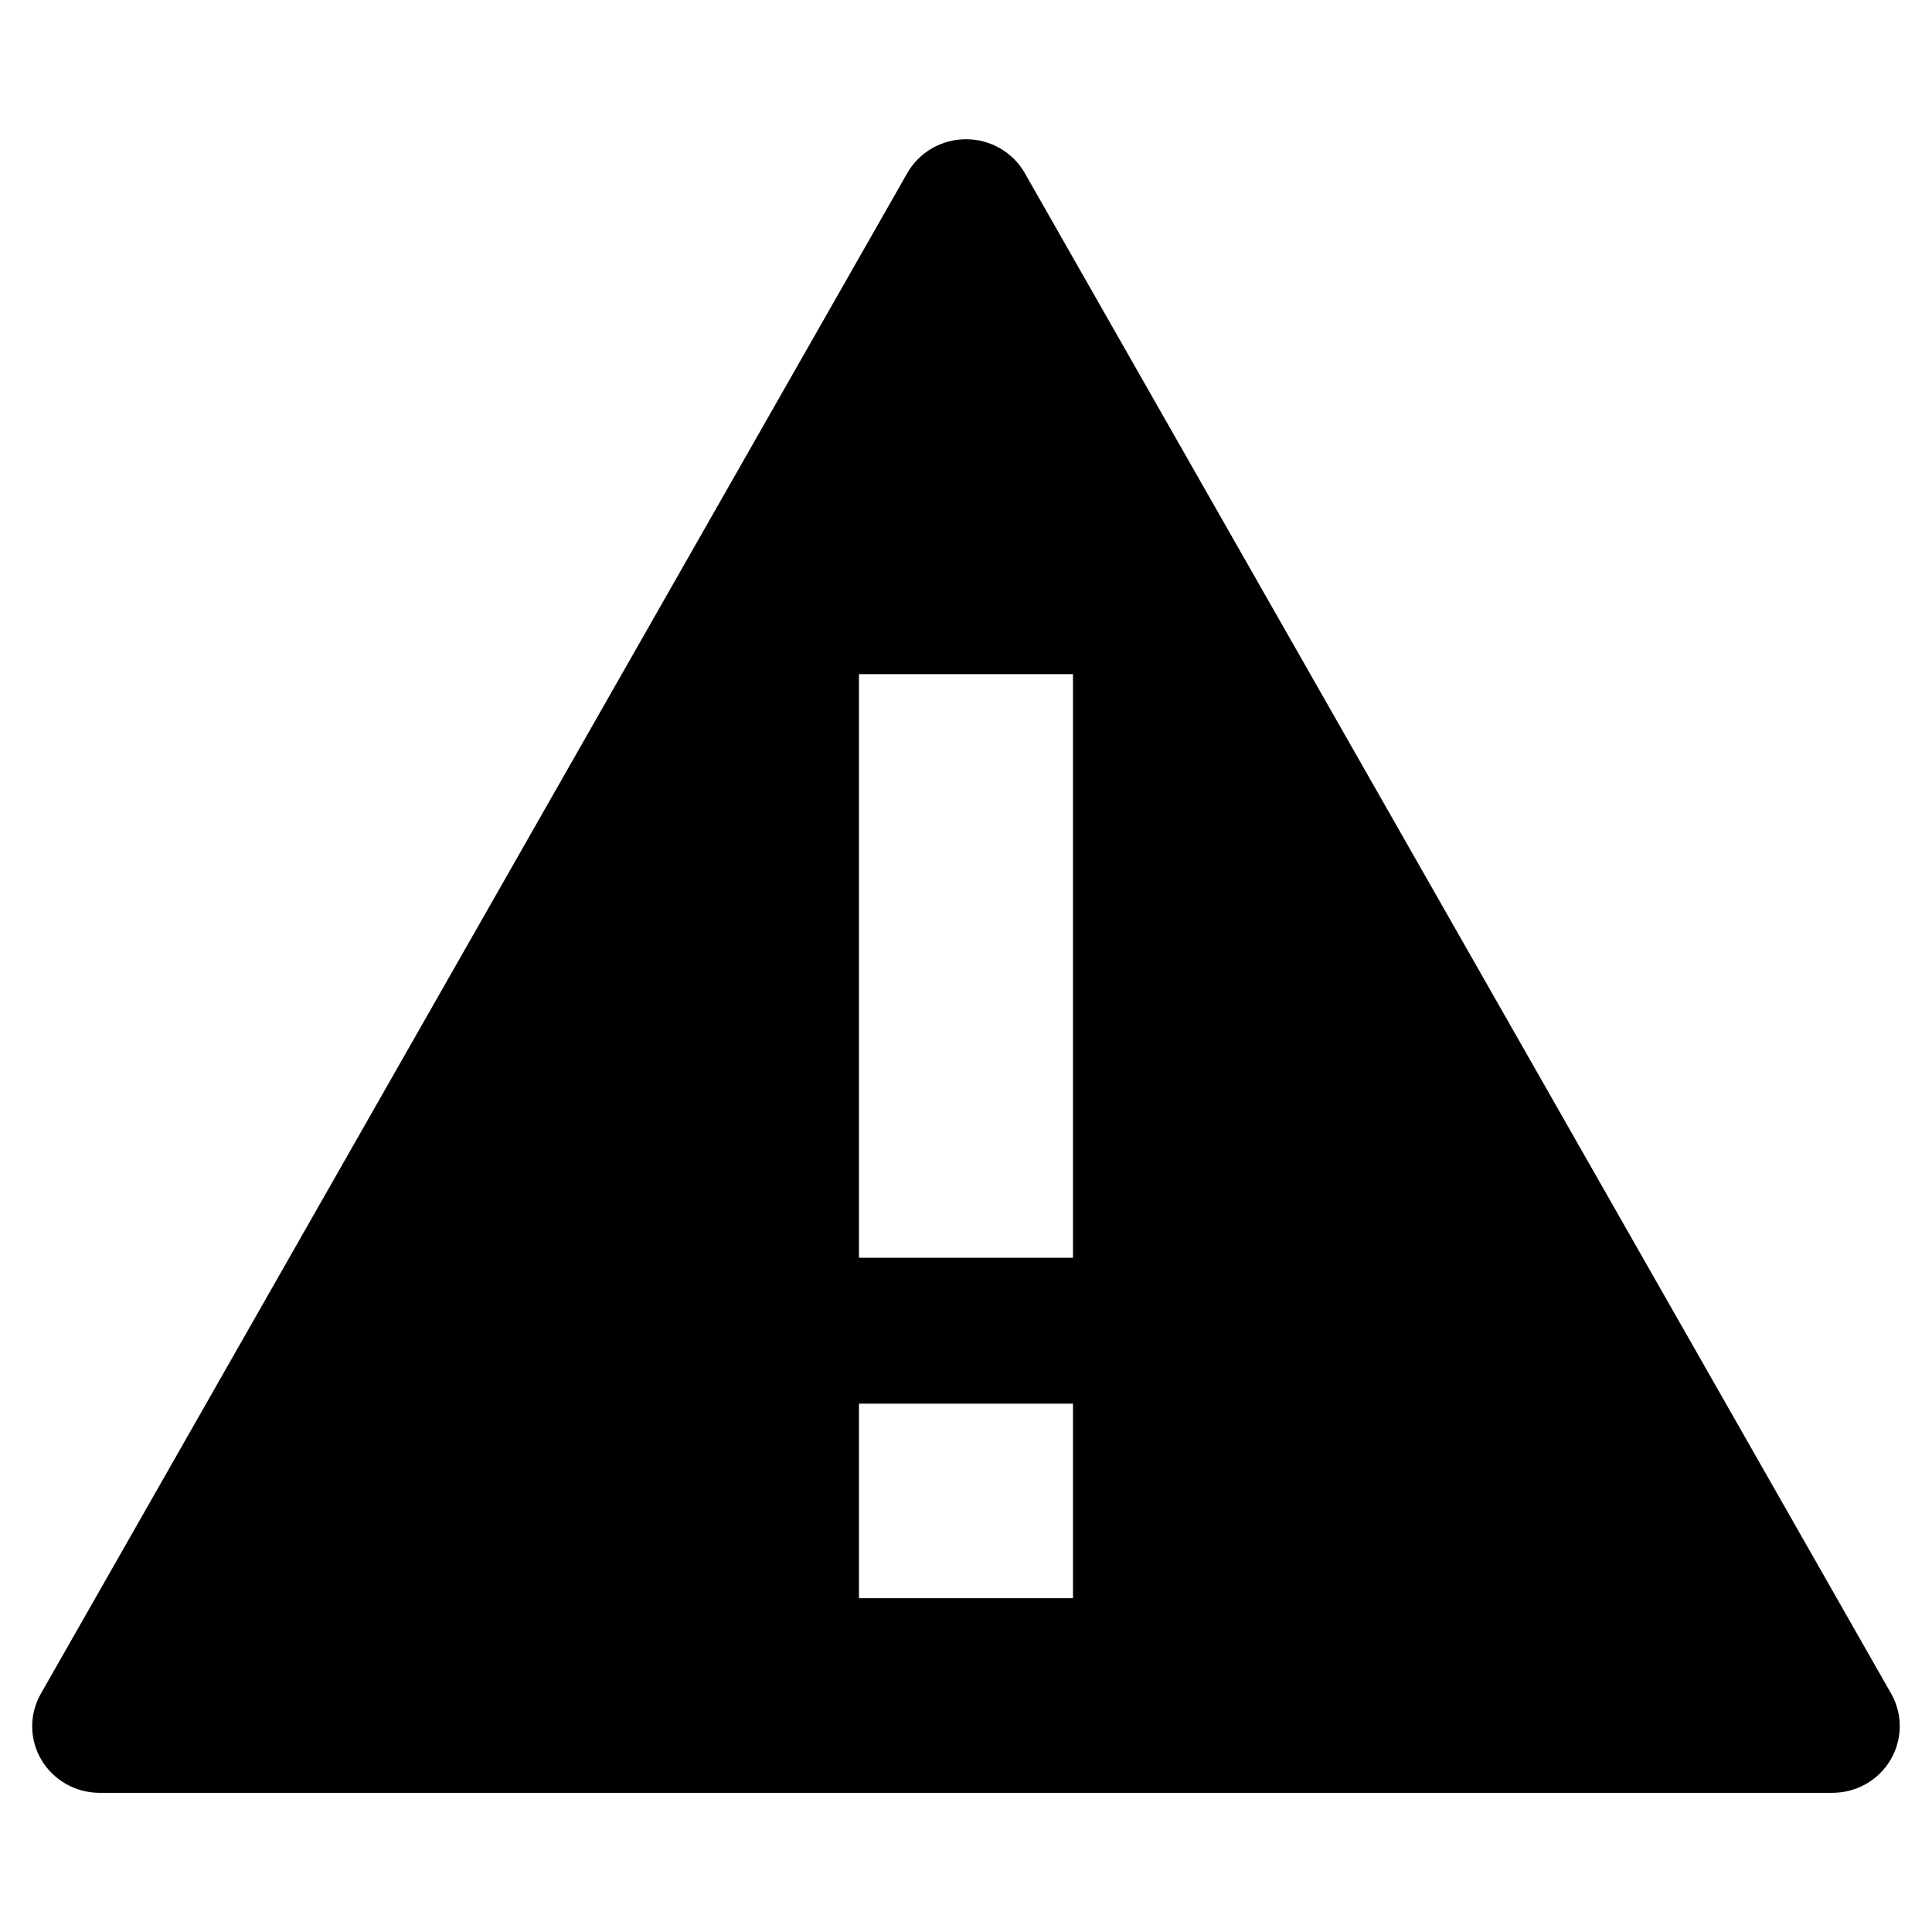
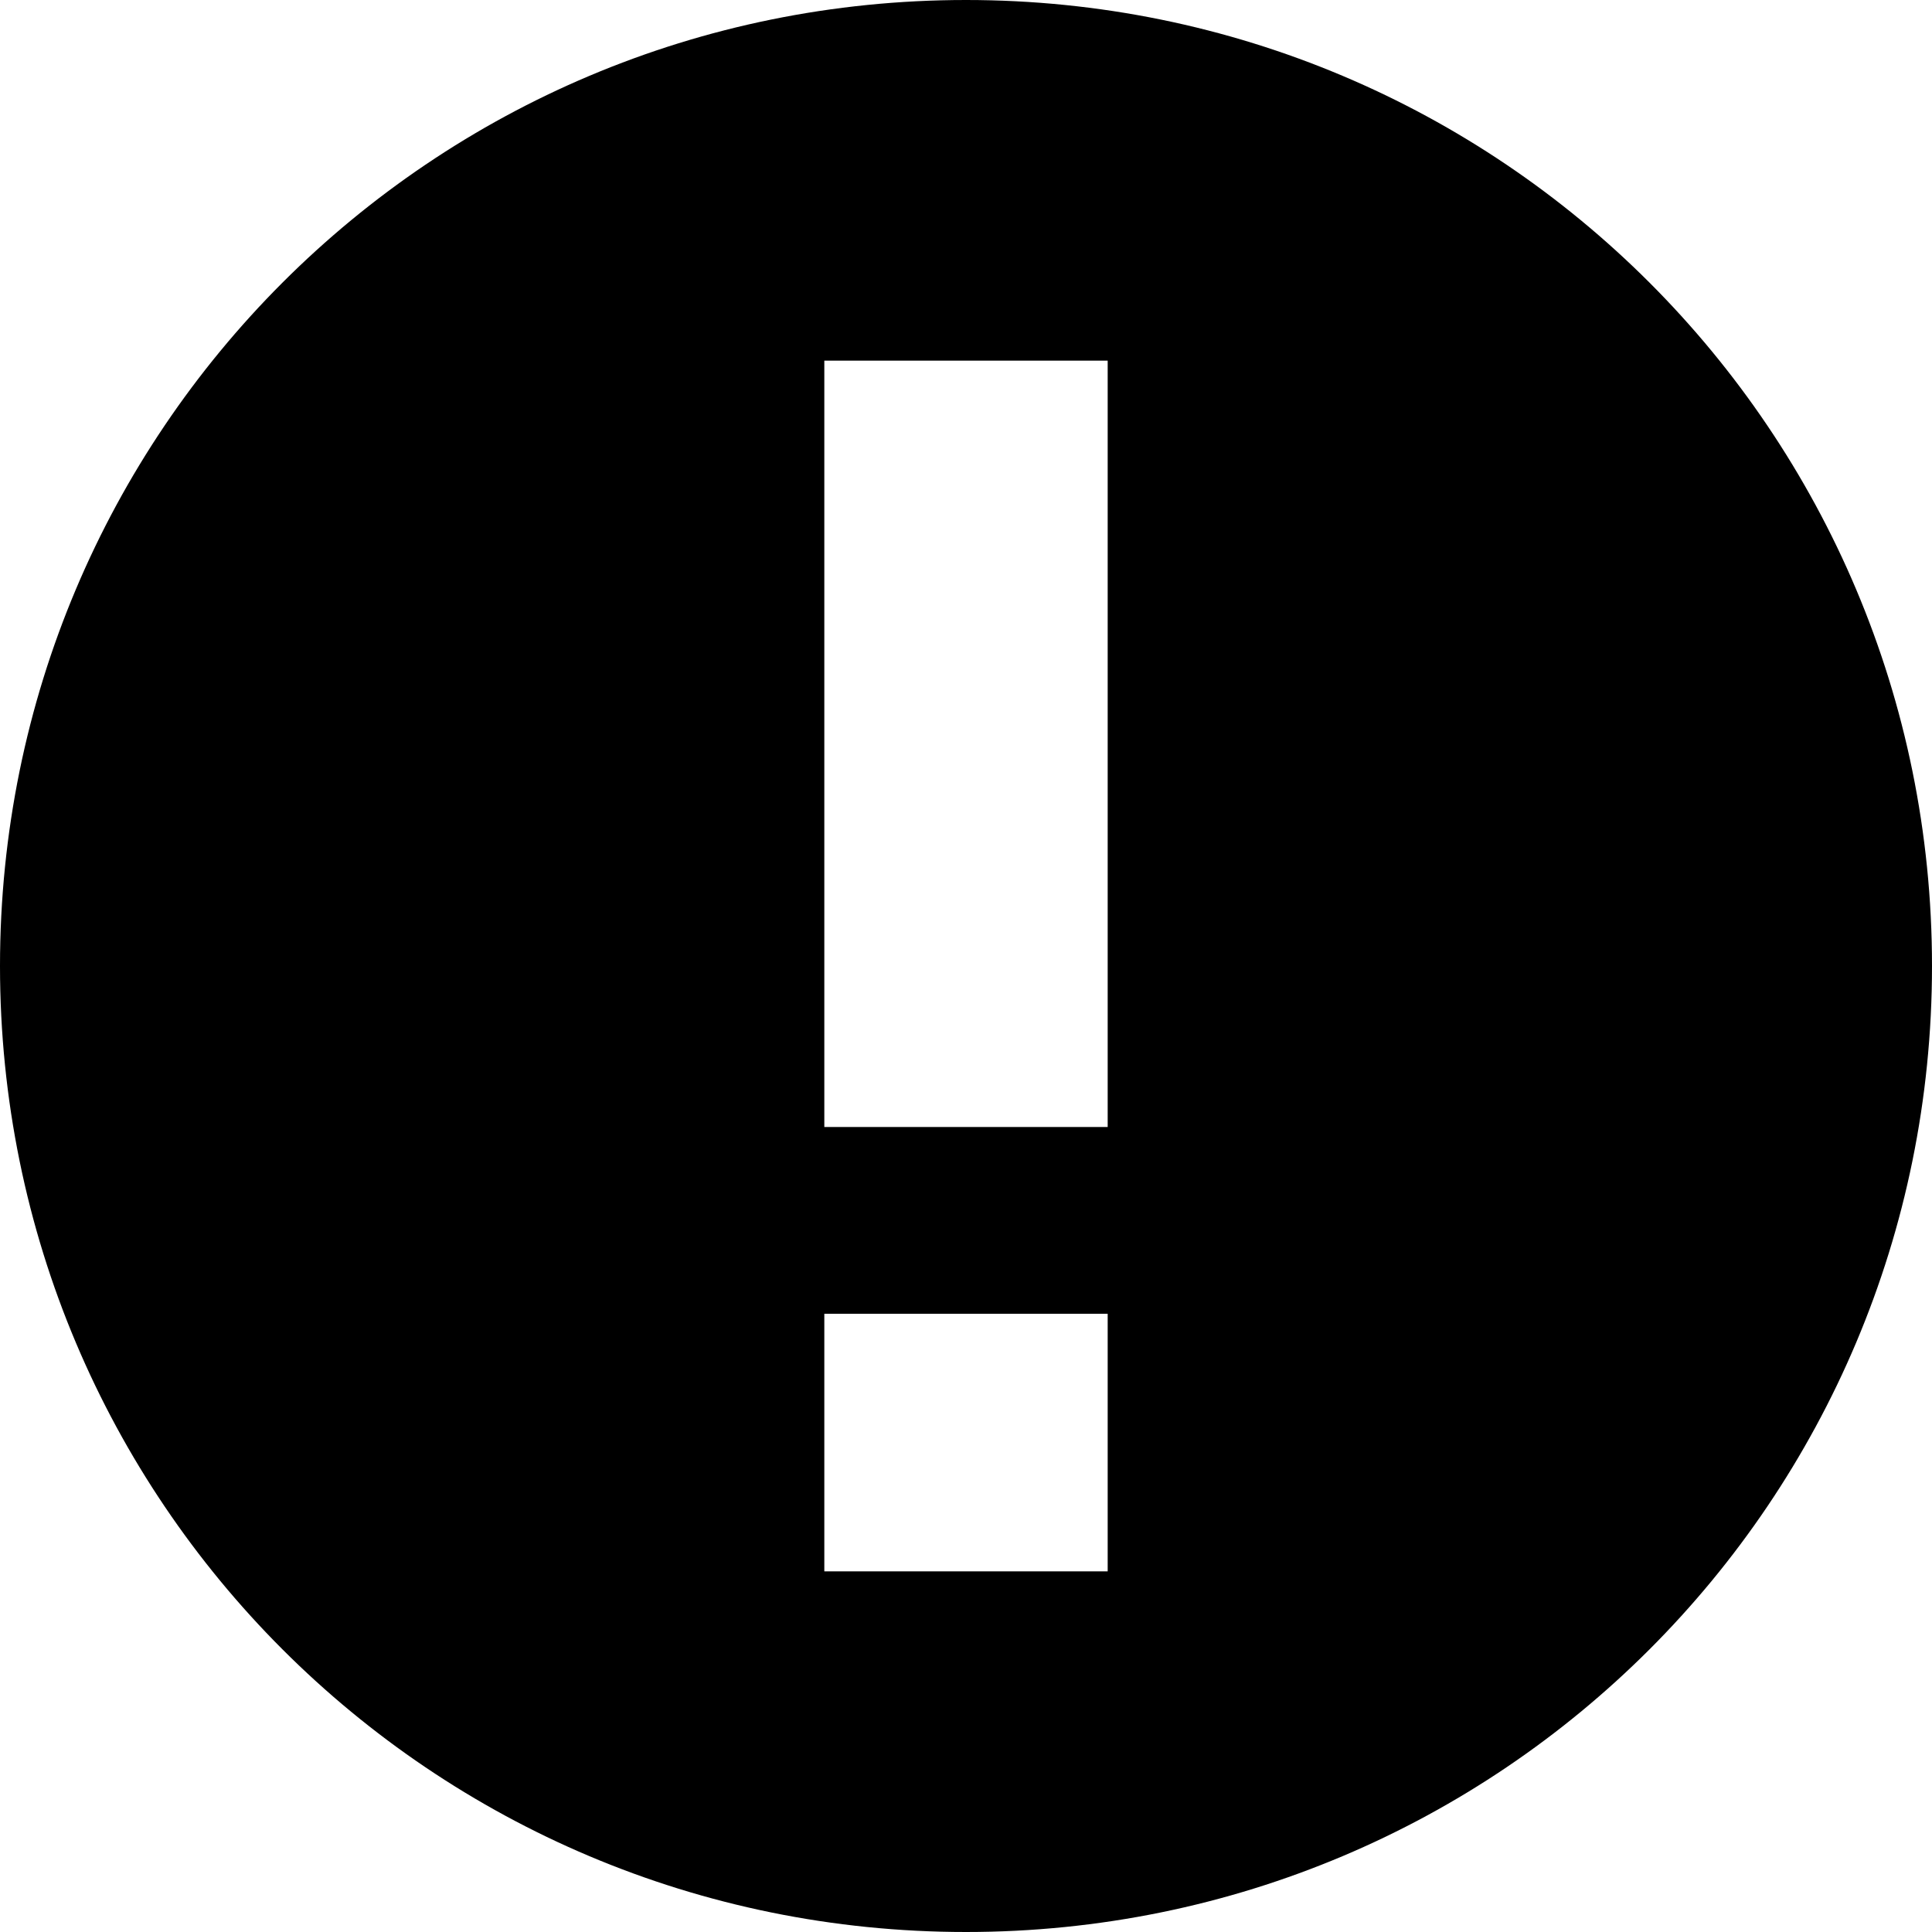
- <svg xmlns="http://www.w3.org/2000/svg" version="1.1" id="Layer_1" x="0px" y="0px" width="30px" height="30px" viewBox="0 0 30 30" enable-background="new 0 0 30 30" xml:space="preserve">
+ <svg xmlns="http://www.w3.org/2000/svg" version="1.1" id="Layer_1" x="0px" y="0px" viewBox="-304 226 30 30" style="enable-background:new -304 226 30 30;" xml:space="preserve">
  <g>
-     <path d="M29.366,26.299L15.913,2.688C15.727,2.362,15.378,2.162,15,2.162c-0.377,0-0.727,0.201-0.912,0.526L0.635,26.299   c-0.183,0.32-0.18,0.711,0.008,1.028s0.532,0.512,0.903,0.512h26.907c0.371,0,0.716-0.194,0.903-0.512S29.548,26.619,29.366,26.299   z M16.661,24.817h-3.323v-3.021h3.323V24.817z M16.661,19.53h-3.323v-9.062h3.323V19.53z" />
+     <path d="M-289,226c-8.3,0-15,6.7-15,15c0,8.3,6.7,15,15,15s15-6.7,15-15C-274,232.7-280.7,226-289,226z M-286.8,250.4h-4.4v-4h4.4   V250.4z M-286.8,243.5h-4.4v-11.9h4.4V243.5z" />
  </g>
</svg>
